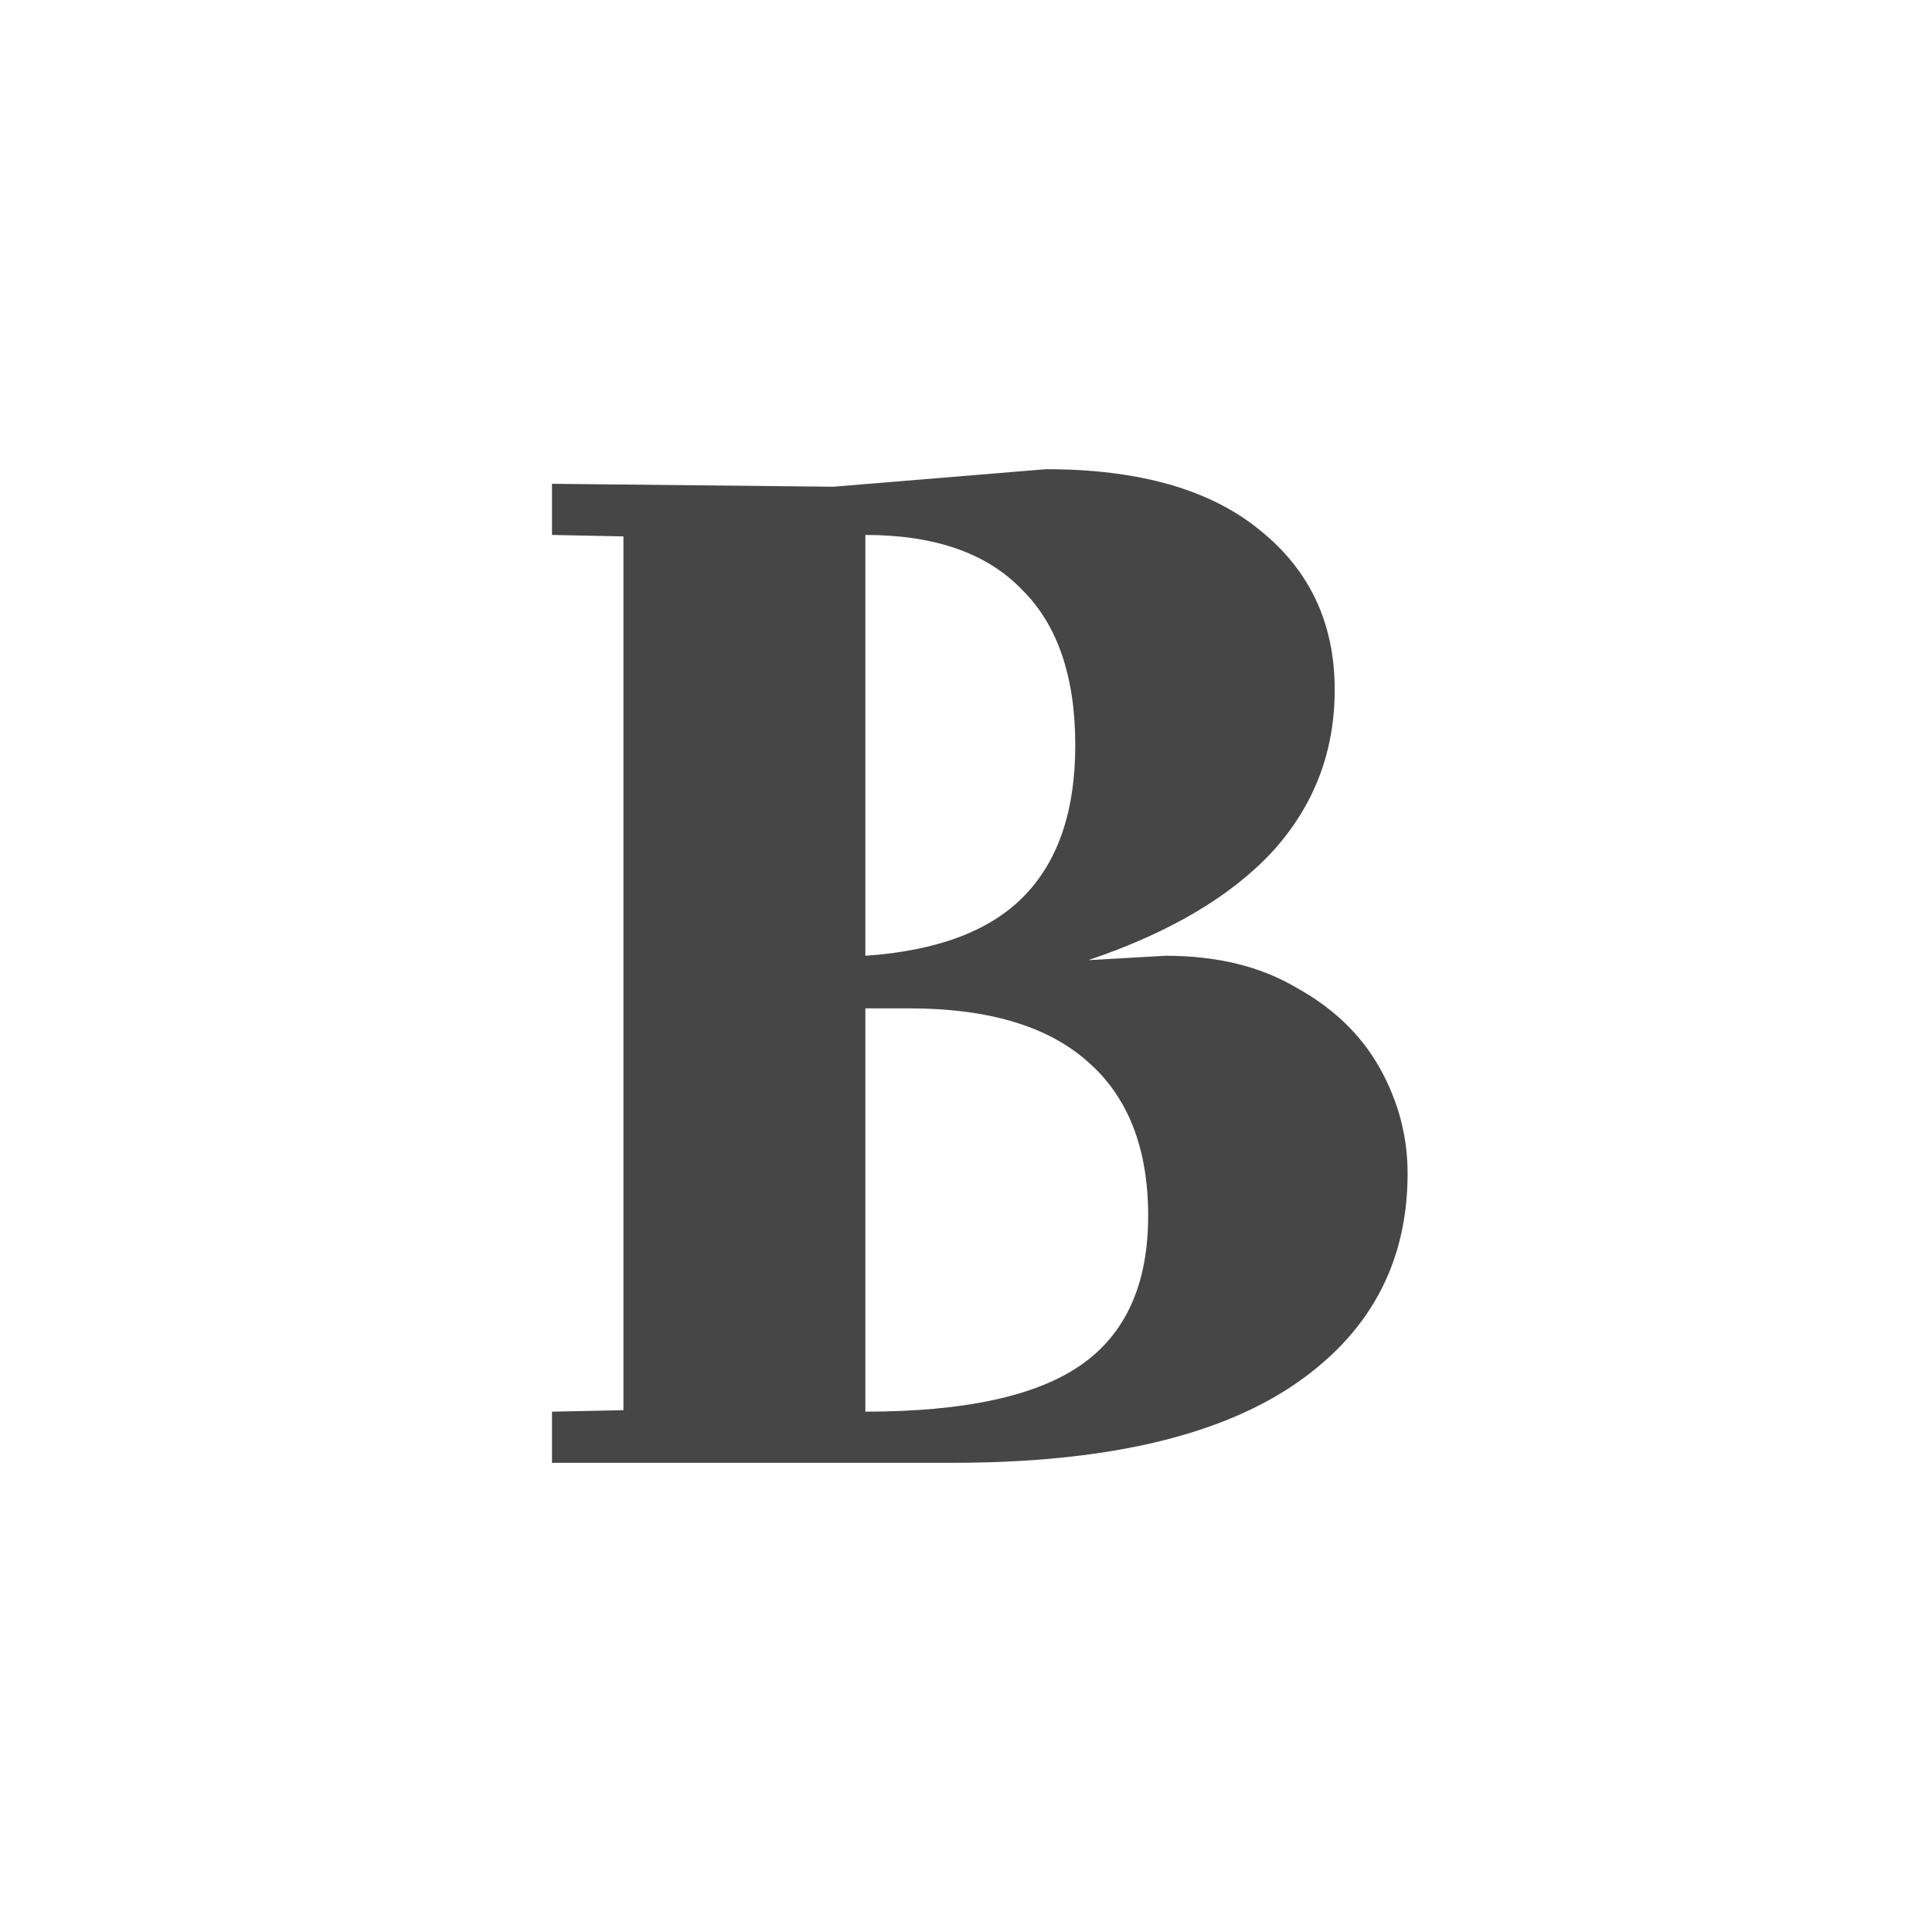
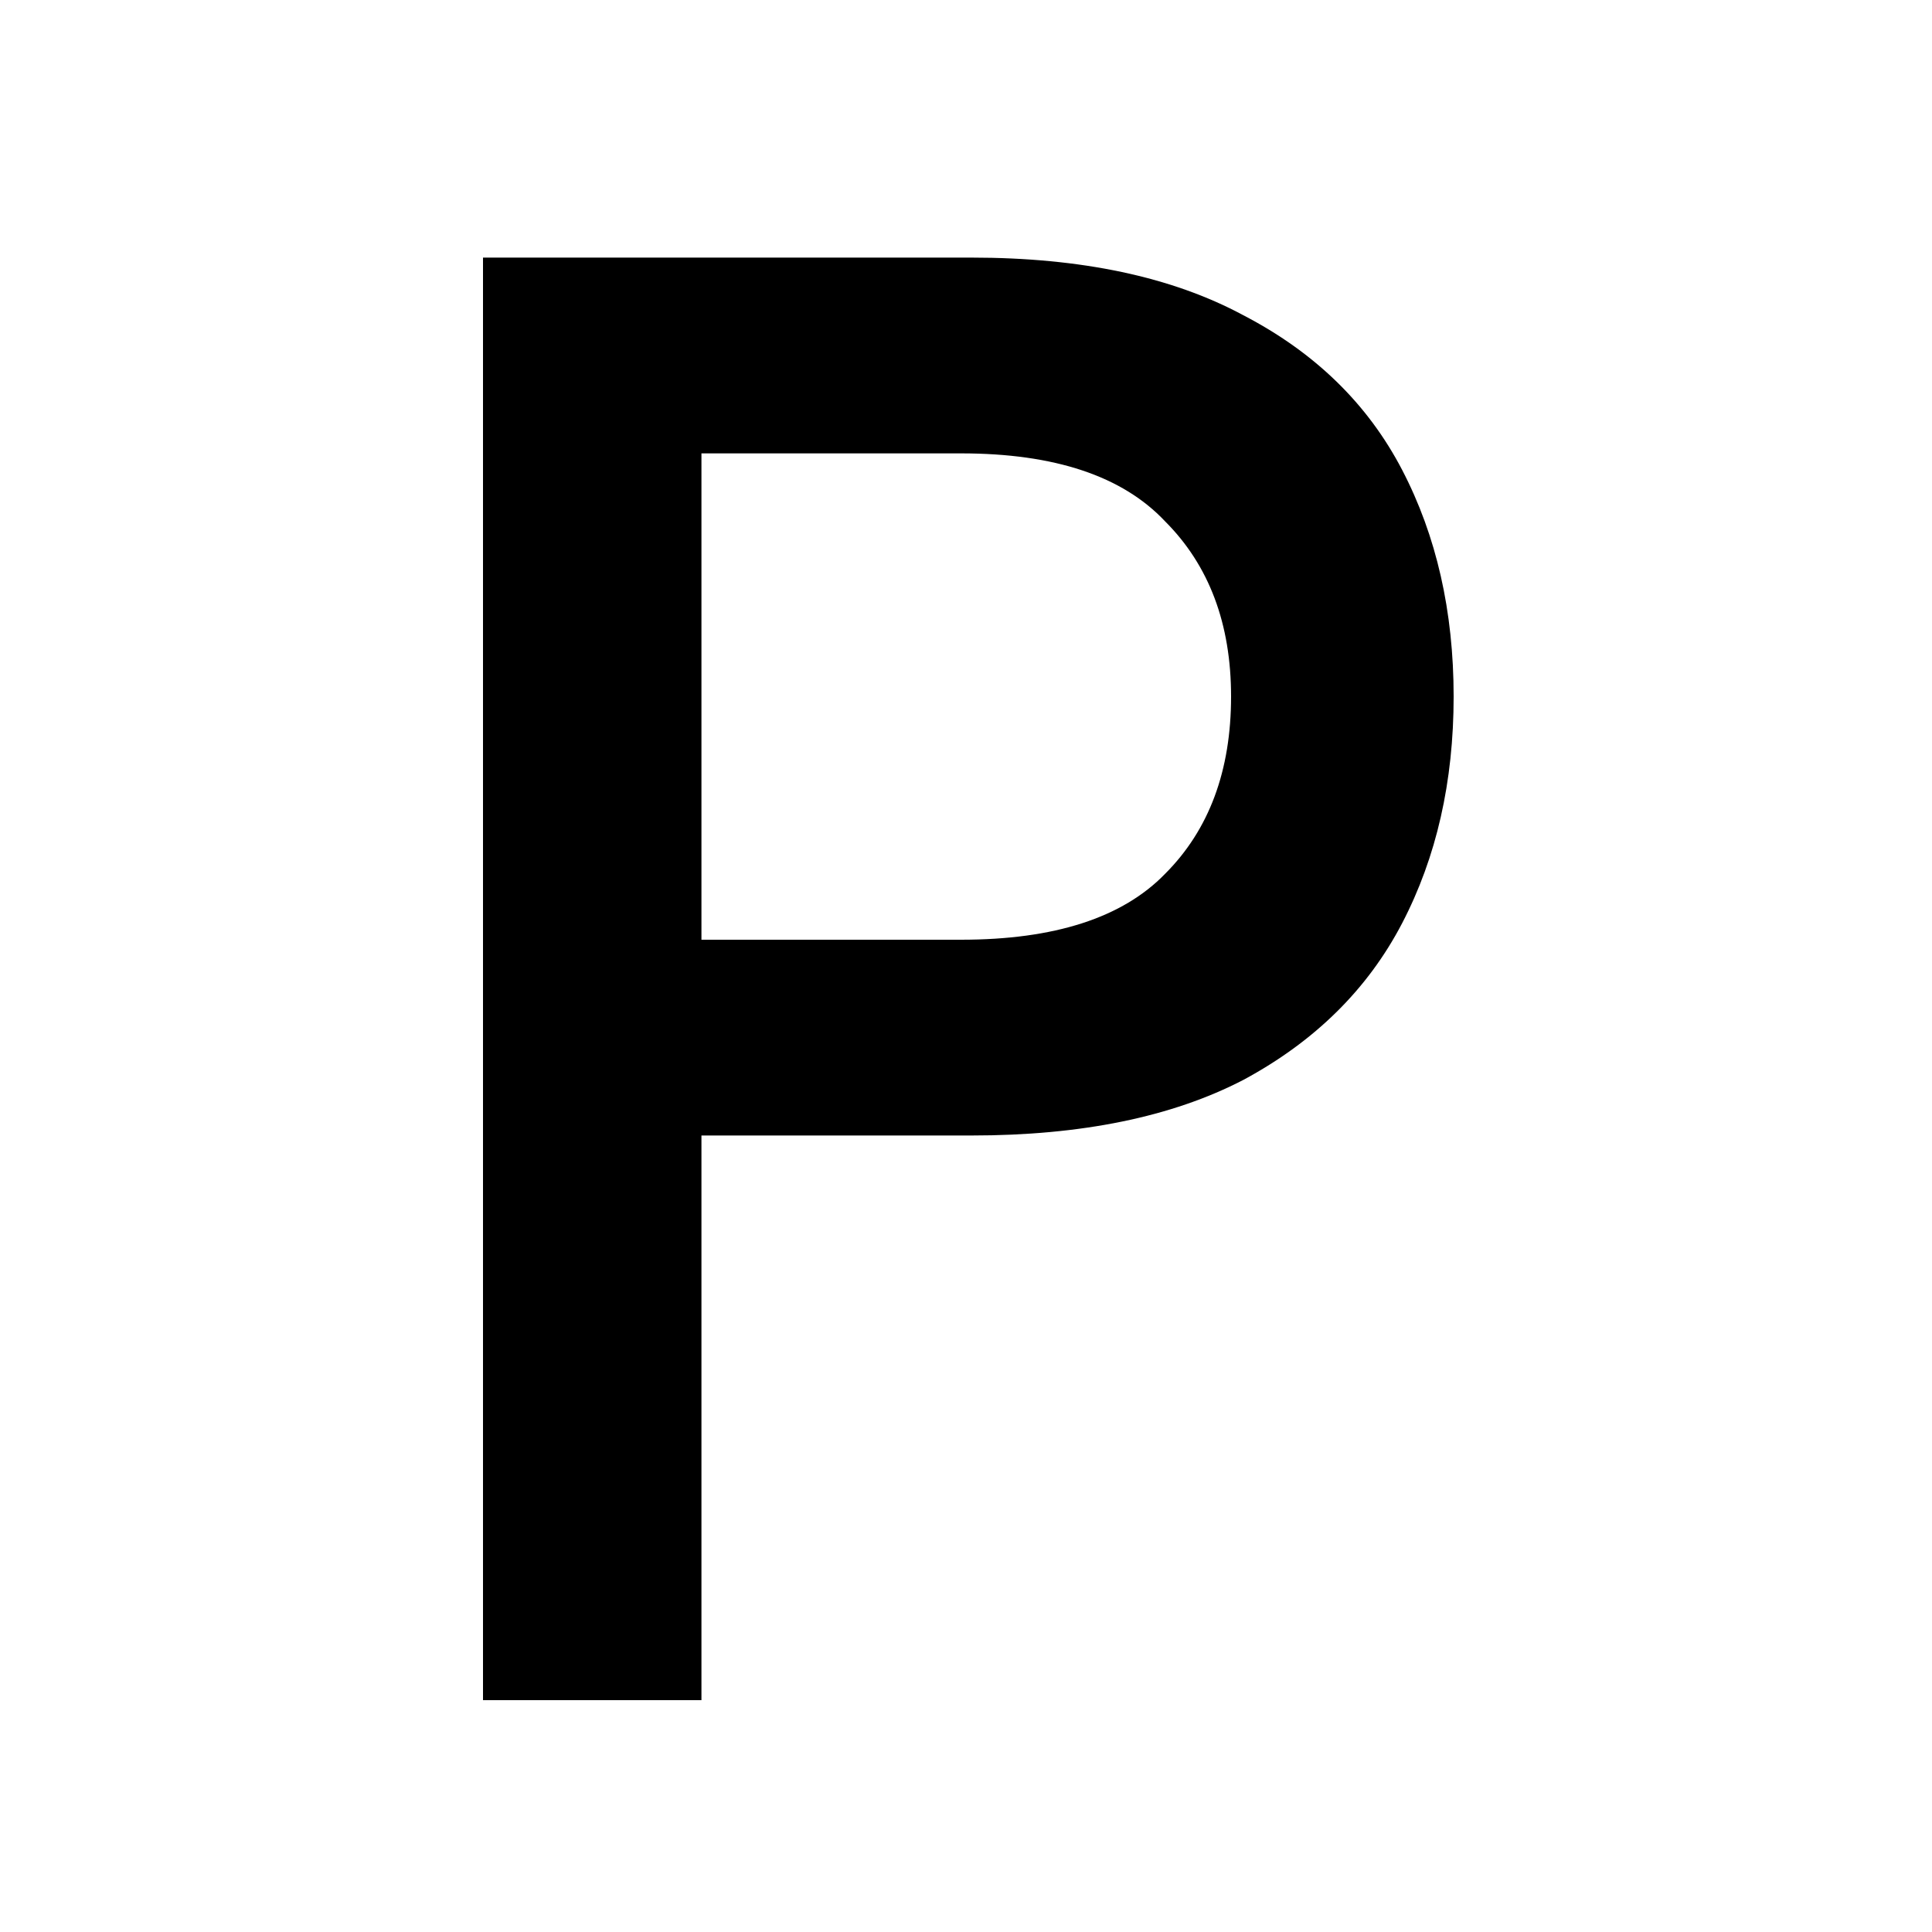
- <svg xmlns="http://www.w3.org/2000/svg" width="70" height="70" viewBox="0 0 70 70" fill="none">
-   <path d="M42.233 34.629C44.099 34.629 45.684 35.018 46.986 35.794C48.324 36.535 49.328 37.506 49.997 38.706C50.666 39.906 51 41.176 51 42.518C51 45.8 49.592 48.377 46.775 50.247C43.994 52.082 39.91 53 34.523 53H20V51.147L22.588 51.094V19.435L20 19.382V17.529L30.192 17.635L37.903 17C41.283 17 43.87 17.741 45.666 19.224C47.462 20.671 48.359 22.594 48.359 24.994C48.359 27.253 47.602 29.212 46.089 30.871C44.575 32.494 42.357 33.8 39.434 34.788L42.233 34.629ZM38.959 27.006C38.959 24.5 38.308 22.612 37.005 21.341C35.738 20.035 33.854 19.382 31.354 19.382V34.629C33.925 34.453 35.826 33.747 37.058 32.512C38.325 31.241 38.959 29.406 38.959 27.006ZM31.354 51.147C34.946 51.147 37.551 50.582 39.17 49.453C40.79 48.324 41.6 46.523 41.6 44.053C41.6 41.582 40.86 39.712 39.382 38.441C37.938 37.171 35.791 36.535 32.939 36.535H31.354V51.147Z" fill="#464646" />
+ <svg xmlns="http://www.w3.org/2000/svg" width="60" height="60" fill="none">
+   <path d="M15 52.8V8h15.168c3.413 0 6.23.597 8.448 1.792 2.219 1.152 3.861 2.752 4.928 4.8 1.067 2.048 1.6 4.395 1.6 7.04 0 2.645-.533 4.992-1.6 7.04-1.067 2.048-2.71 3.67-4.928 4.864-2.219 1.152-5.035 1.728-8.448 1.728h-8.384V52.8H15Zm6.784-23.616h8.064c2.901 0 5.013-.683 6.336-2.048 1.365-1.365 2.048-3.2 2.048-5.504 0-2.261-.683-4.075-2.048-5.44-1.323-1.408-3.435-2.112-6.336-2.112h-8.064v15.104Z" fill="#000" />
</svg>
